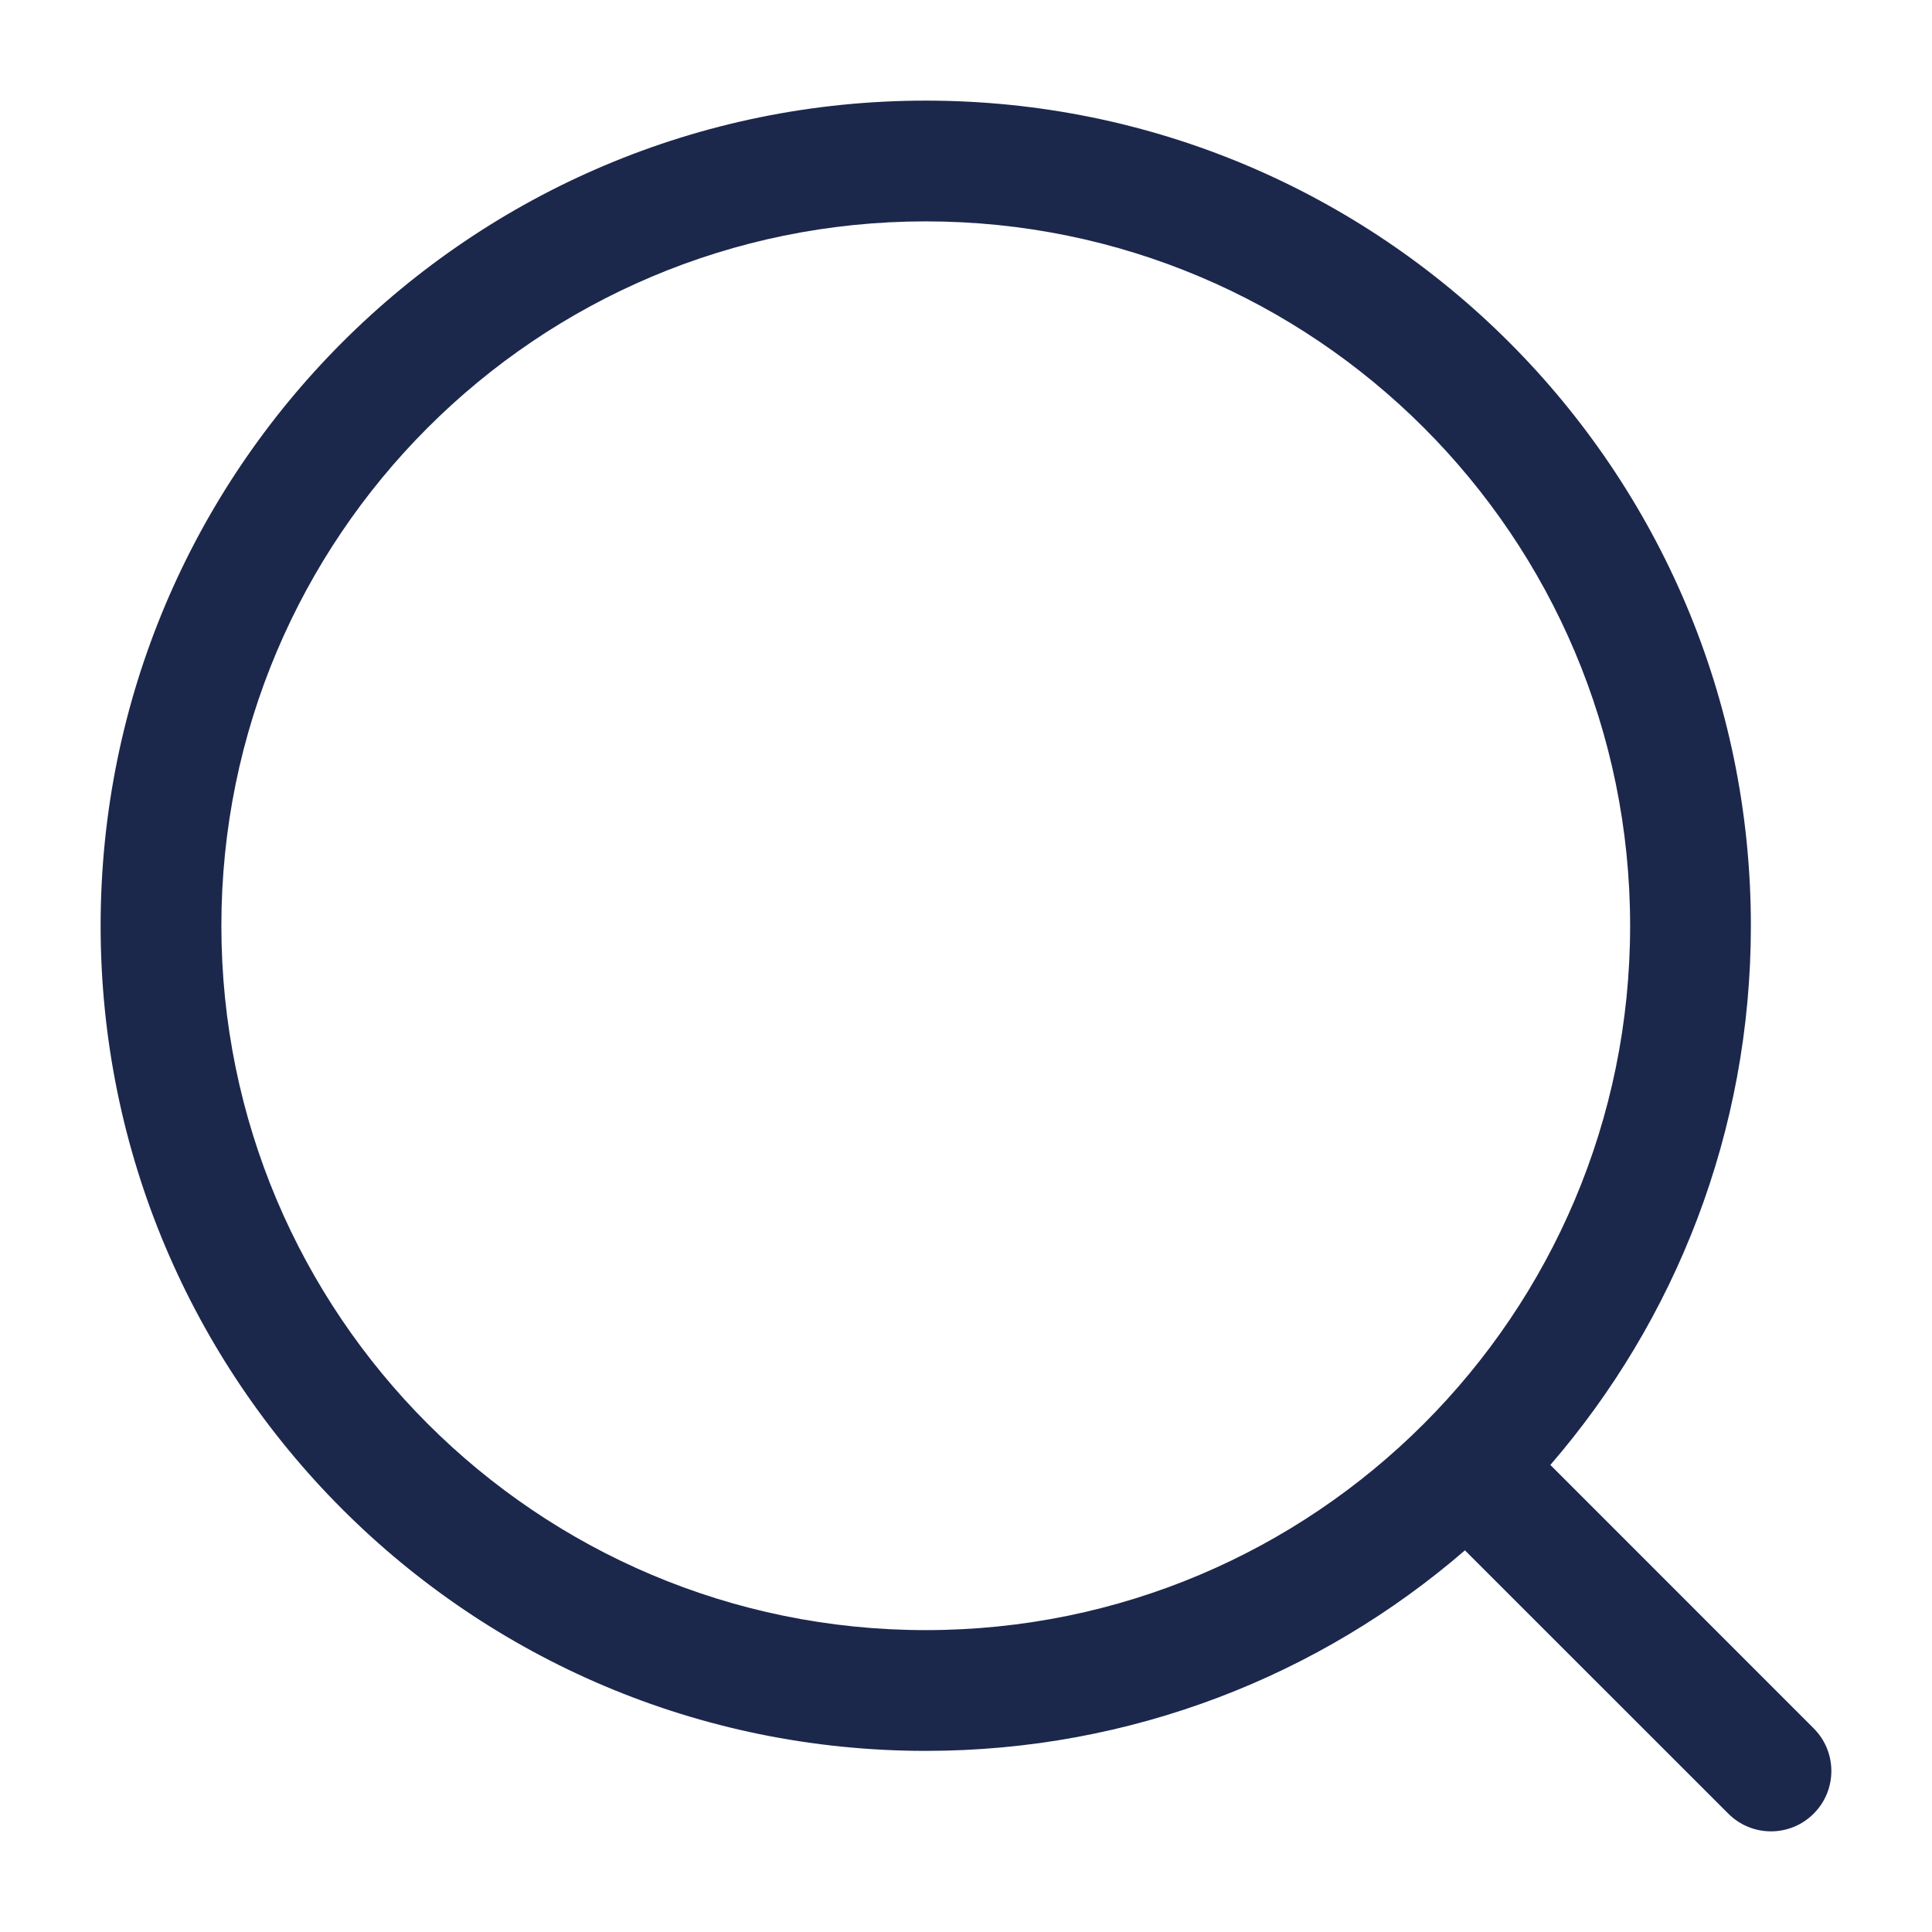
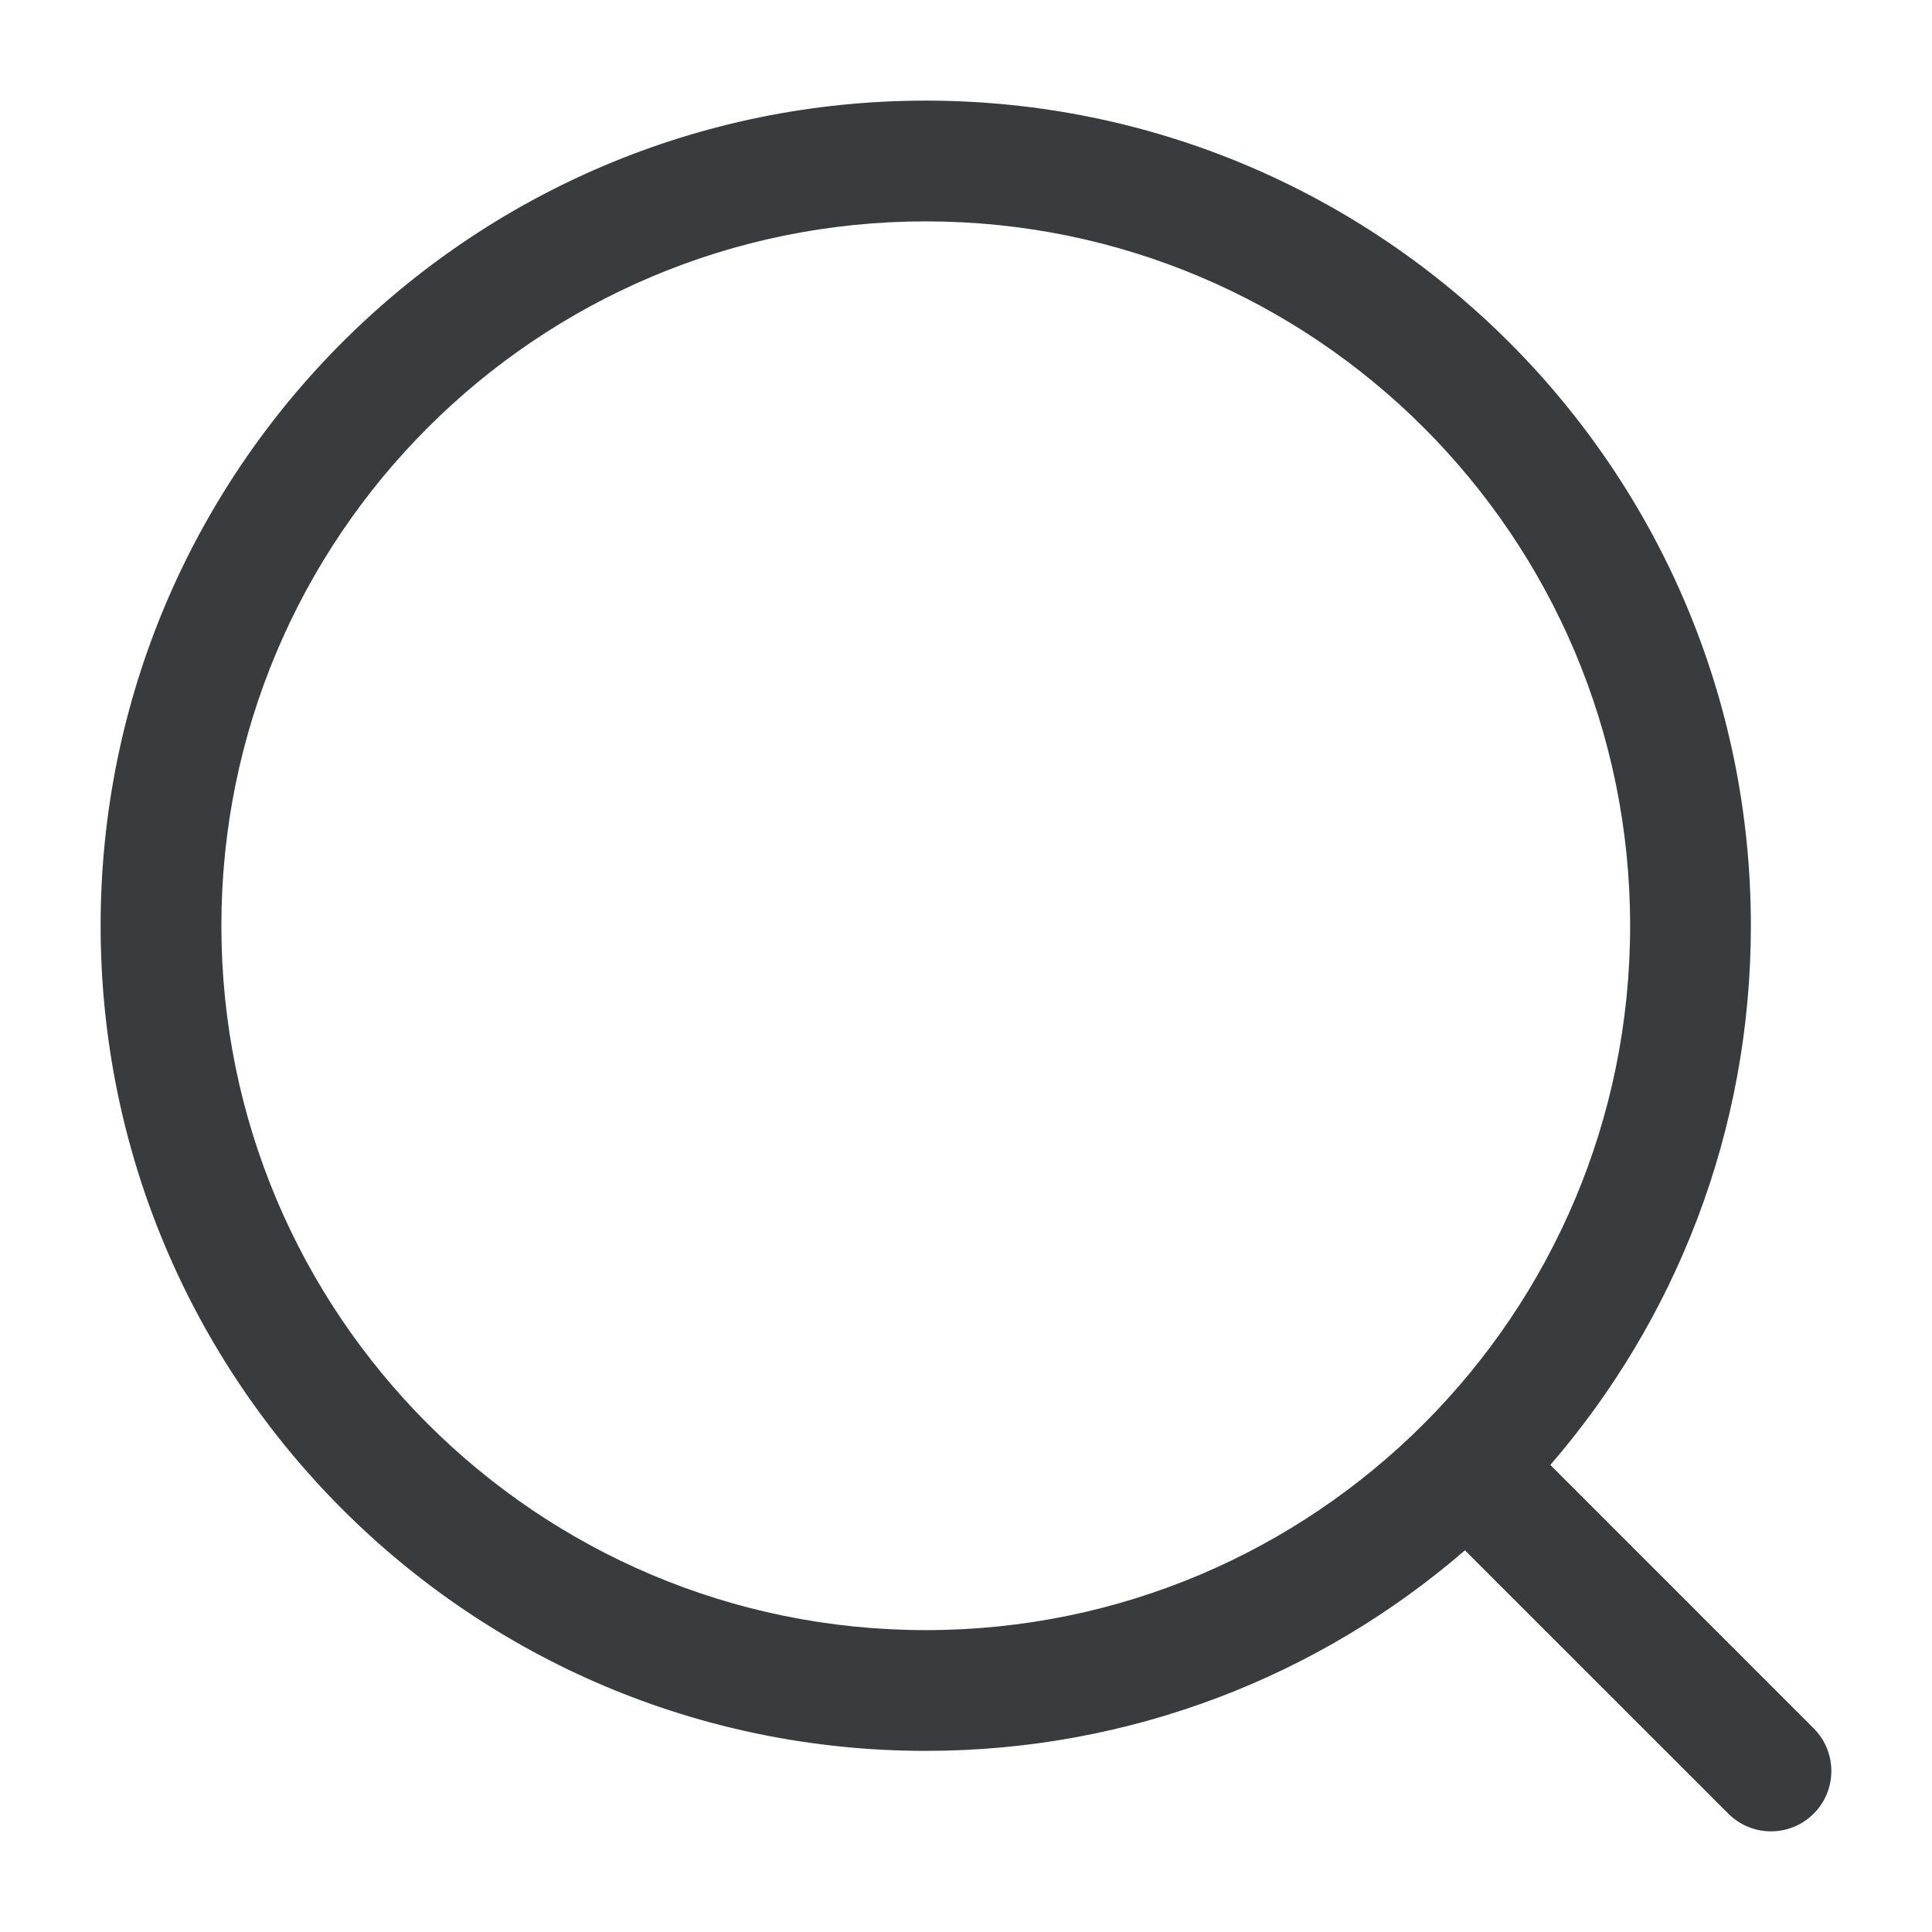
<svg xmlns="http://www.w3.org/2000/svg" width="800px" height="800px" viewBox="0 0 24 24" fill="none">
-   <path fill-rule="evenodd" clip-rule="evenodd" d="M11.5 2.75C6.668 2.75 2.75 6.668 2.75 11.5C2.75 16.332 6.668 20.25 11.5 20.25C16.332 20.25 20.25 16.332 20.25 11.5C20.25 6.668 16.332 2.75 11.5 2.75ZM1.25 11.5C1.25 5.839 5.839 1.25 11.5 1.25C17.161 1.25 21.75 5.839 21.75 11.5C21.75 14.06 20.811 16.402 19.259 18.198L22.53 21.47C22.823 21.763 22.823 22.237 22.53 22.53C22.237 22.823 21.763 22.823 21.47 22.53L18.198 19.259C16.402 20.811 14.06 21.75 11.5 21.75C5.839 21.75 1.25 17.161 1.25 11.5Z" fill="#1C274C" />
+   <path fill-rule="evenodd" clip-rule="evenodd" d="M11.5 2.75C6.668 2.75 2.75 6.668 2.75 11.5C2.75 16.332 6.668 20.25 11.5 20.25C16.332 20.25 20.25 16.332 20.25 11.5C20.25 6.668 16.332 2.75 11.5 2.75ZM1.25 11.5C1.25 5.839 5.839 1.25 11.5 1.25C17.161 1.25 21.75 5.839 21.75 11.5C21.75 14.06 20.811 16.402 19.259 18.198L22.53 21.47C22.823 21.763 22.823 22.237 22.53 22.53C22.237 22.823 21.763 22.823 21.47 22.53L18.198 19.259C16.402 20.811 14.06 21.75 11.5 21.75C5.839 21.75 1.25 17.161 1.25 11.5Z" fill="#3a3b3d" />
</svg>
